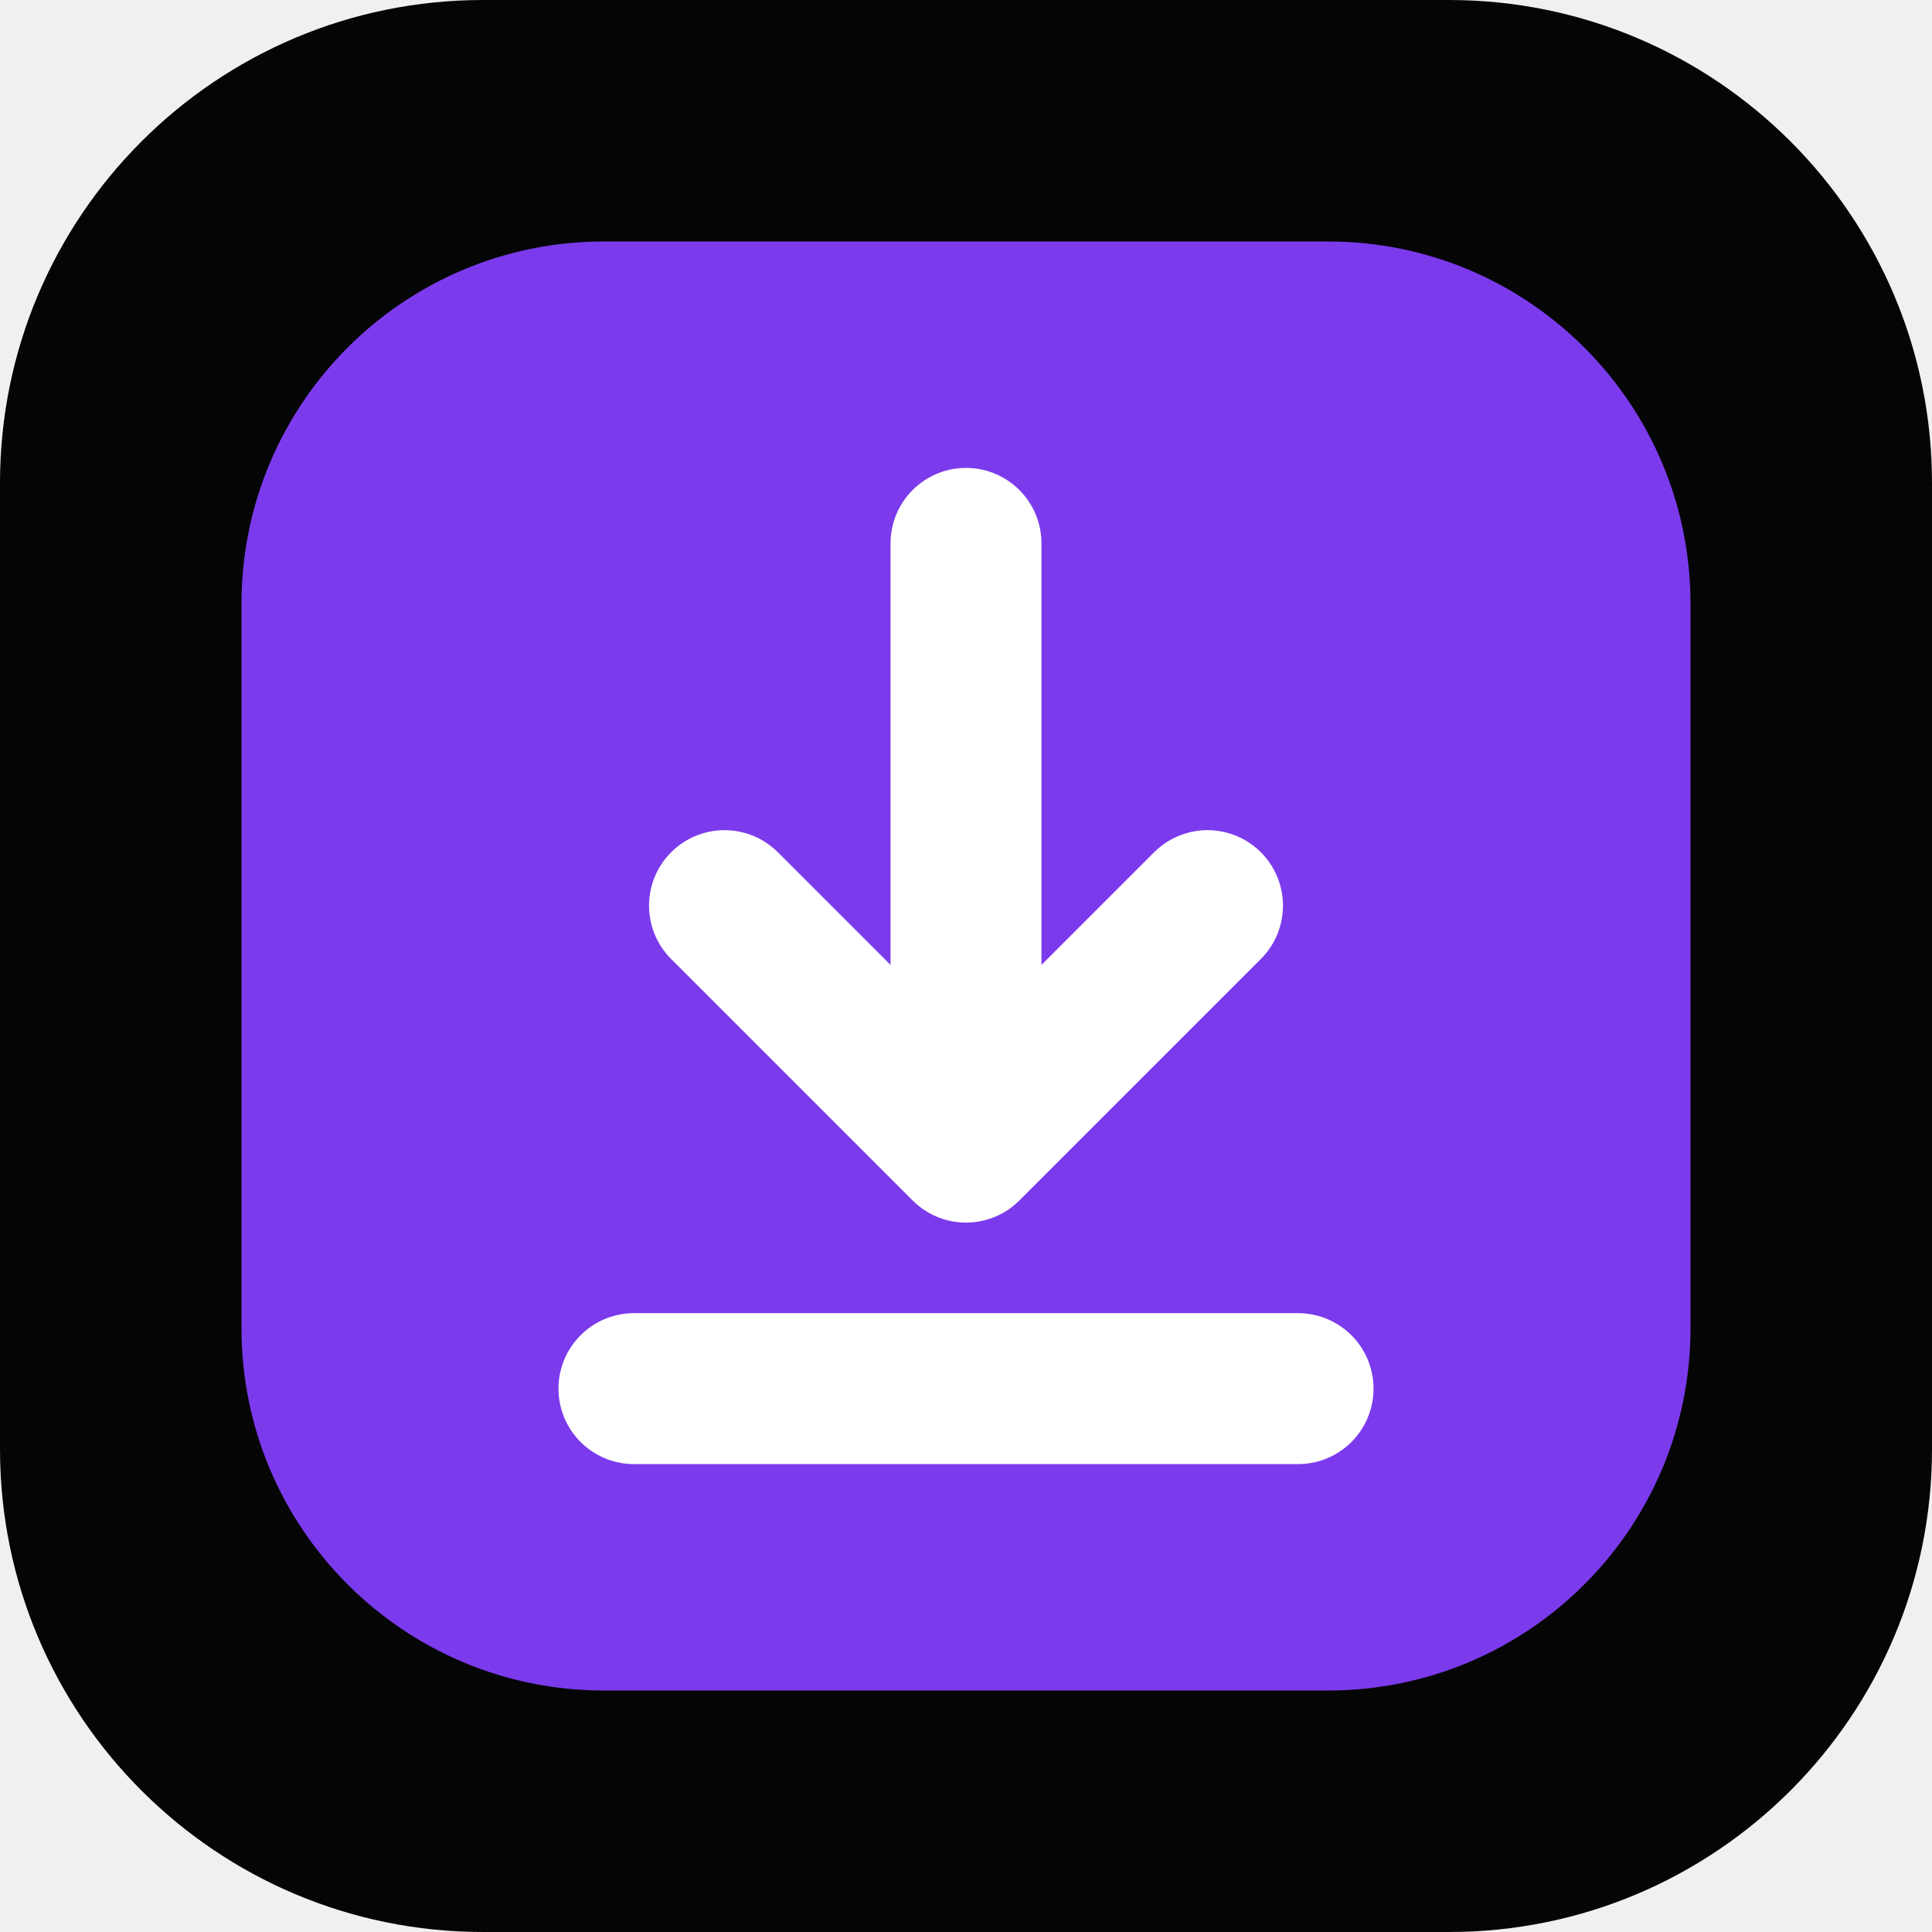
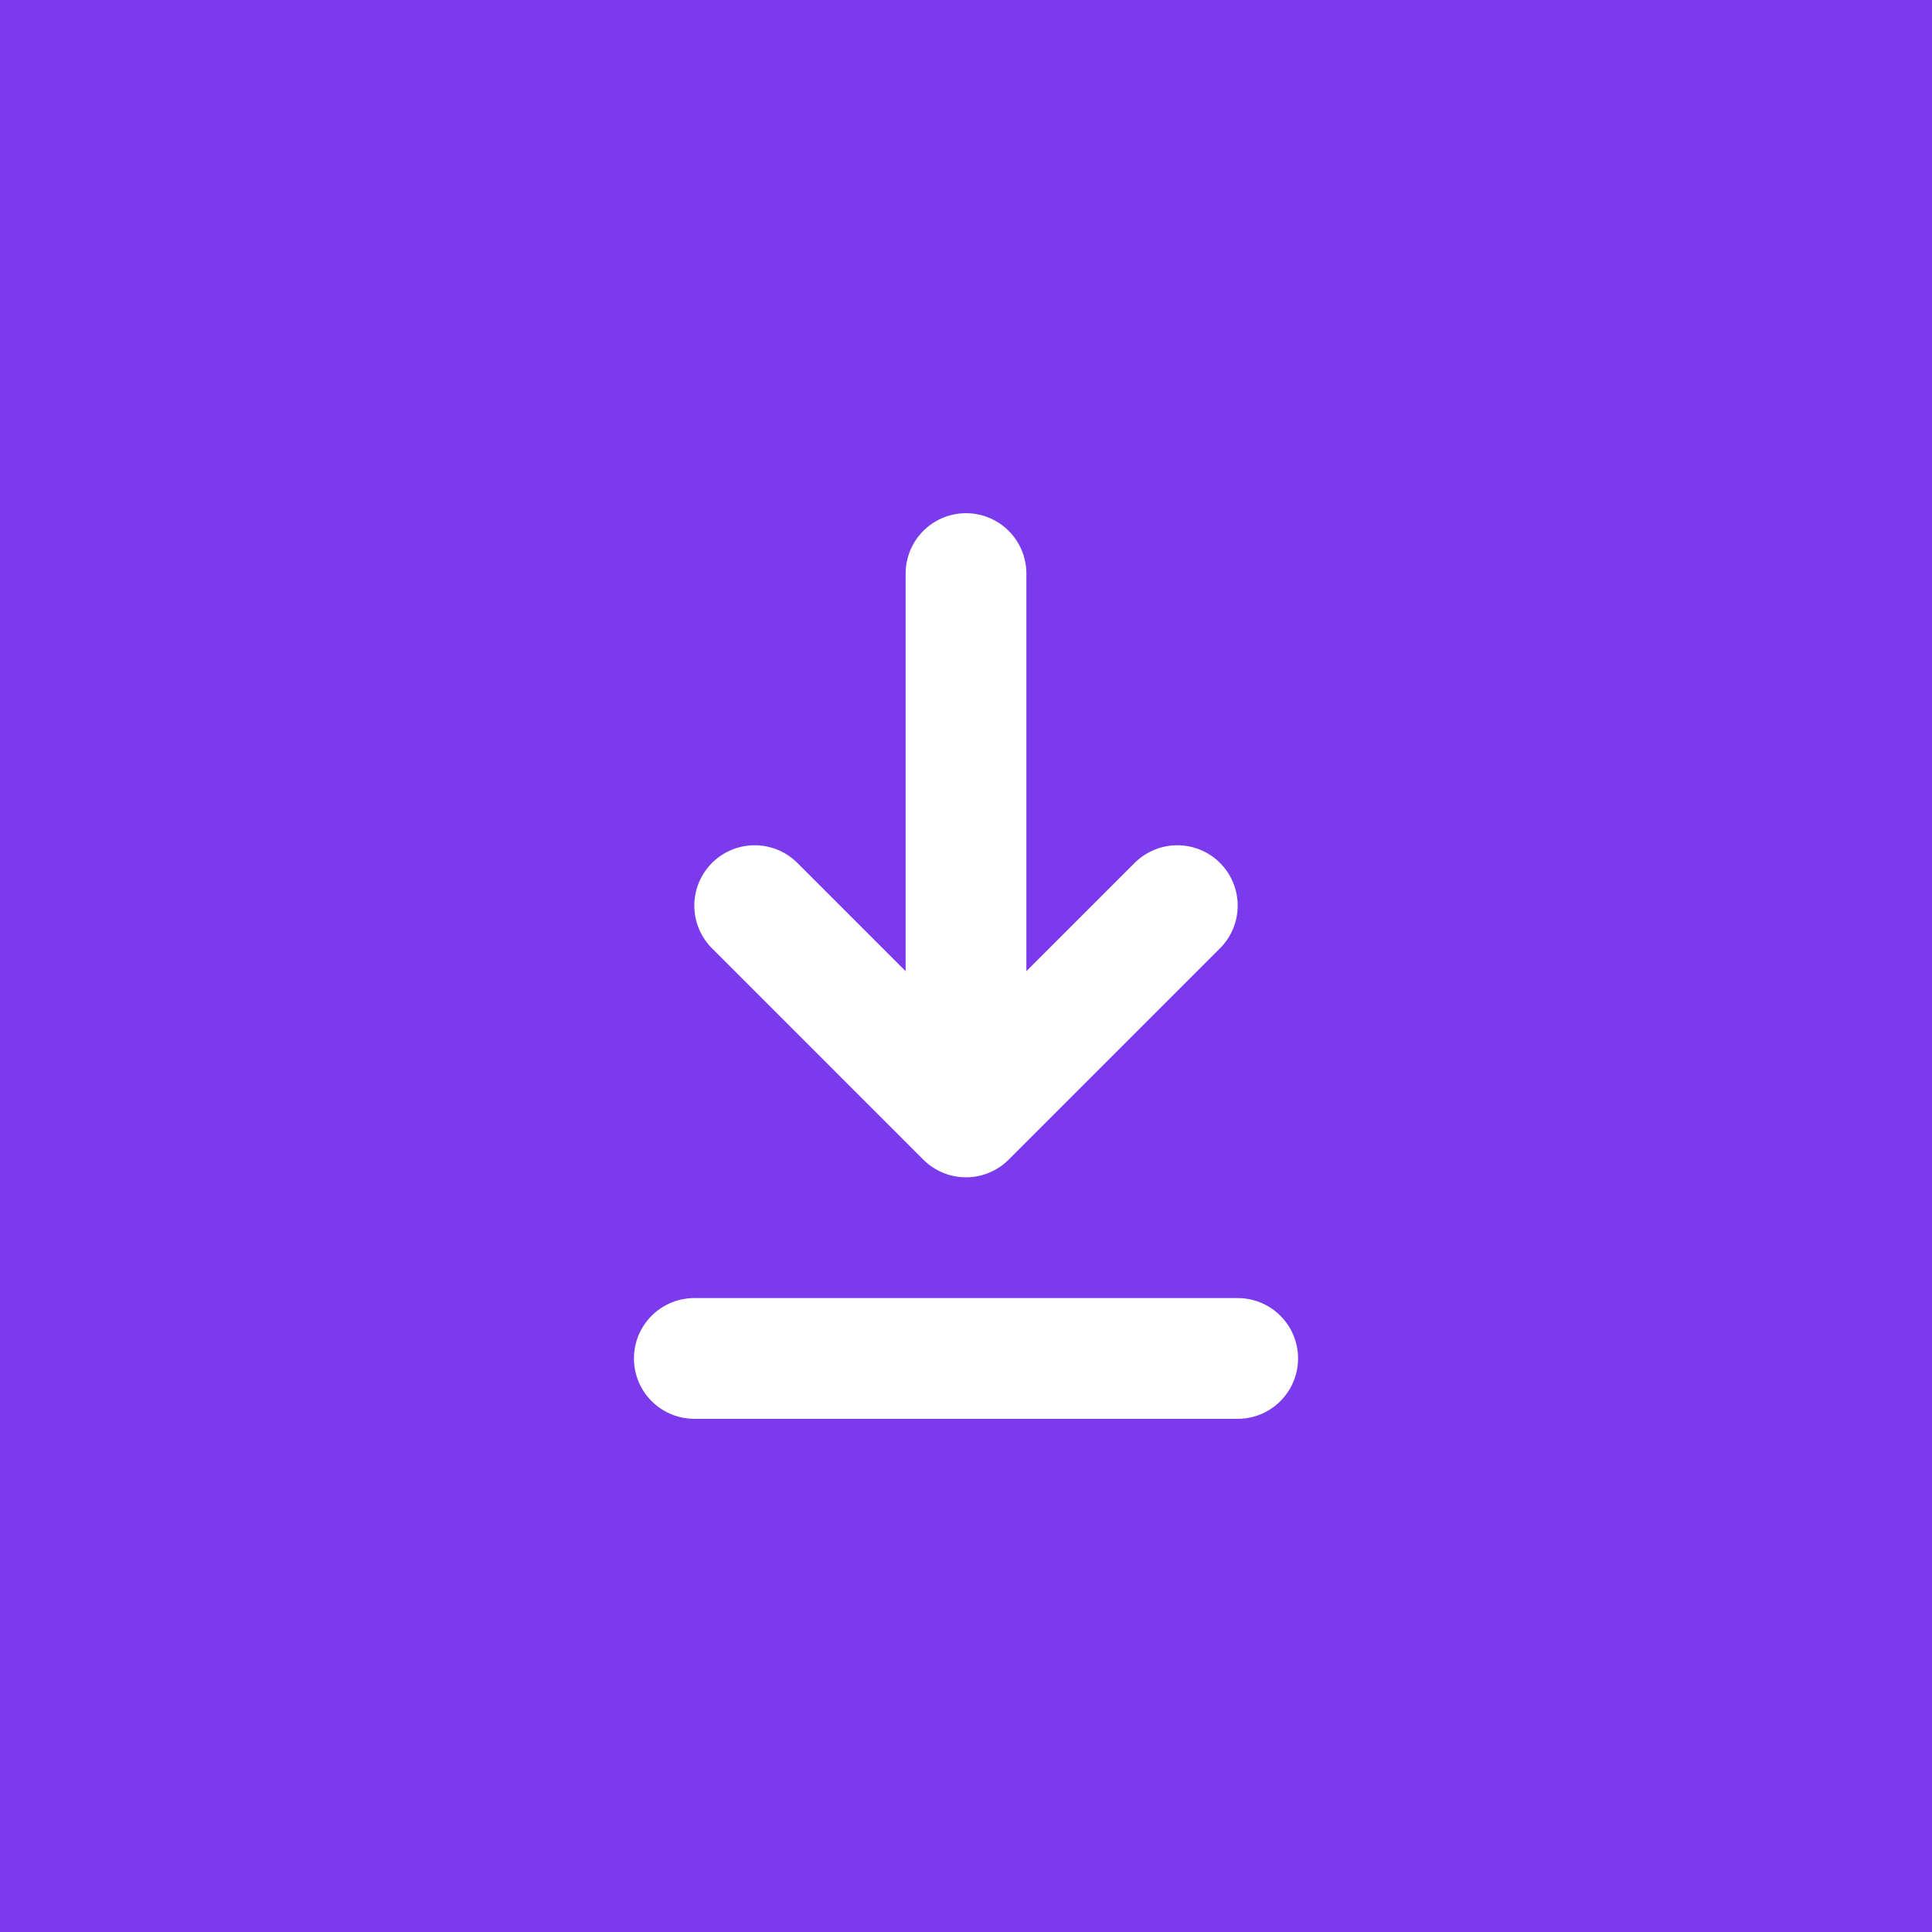
<svg xmlns="http://www.w3.org/2000/svg" viewBox="0 0 64 64">
-   <rect width="64" height="64" rx="16" fill="#050505" />
-   <rect x="8" y="8" width="48" height="48" rx="12" fill="#7c3aed" />
-   <path d="M32 18v20m0 0-8-8m8 8 8-8M21 46h22" fill="none" stroke="#fff" stroke-width="5" stroke-linecap="round" stroke-linejoin="round" />
+   <rect width="64" height="64" fill="#7c3aed" />
+   <path d="M32 19v18m0 0-7-7m7 7 7-7M23 45h18" fill="none" stroke="#fff" stroke-width="4" stroke-linecap="round" stroke-linejoin="round" />
</svg>
